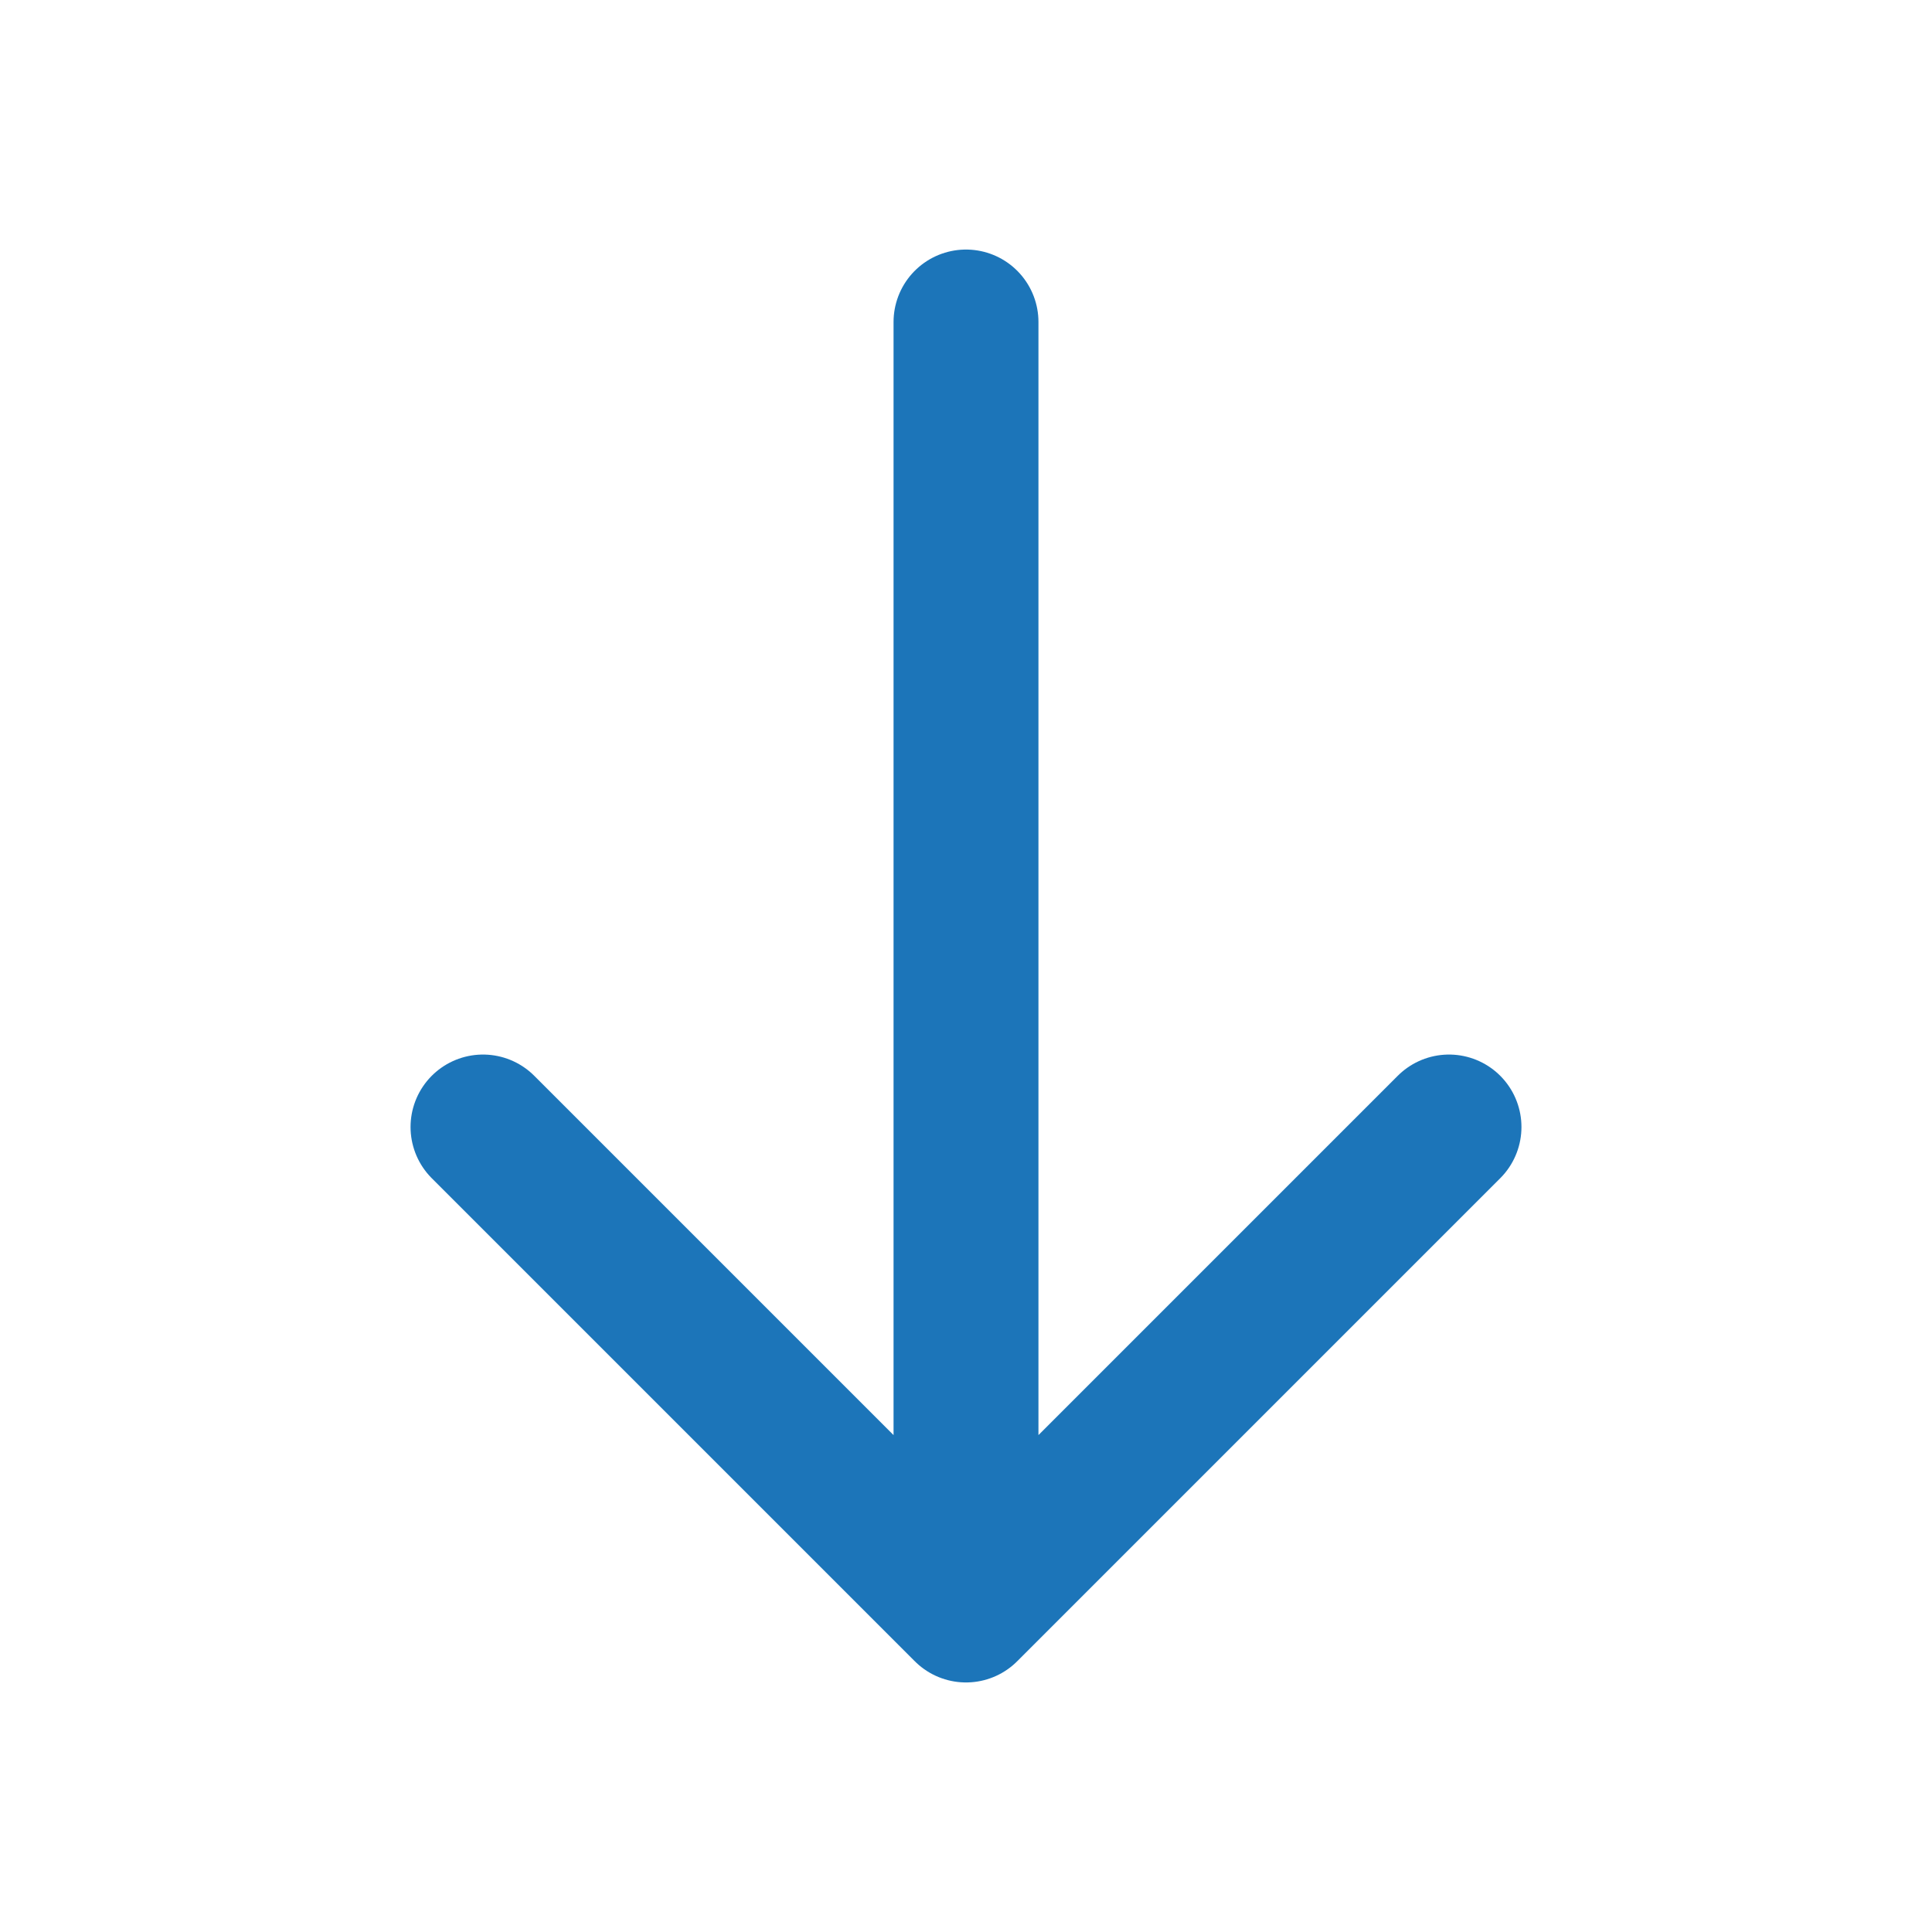
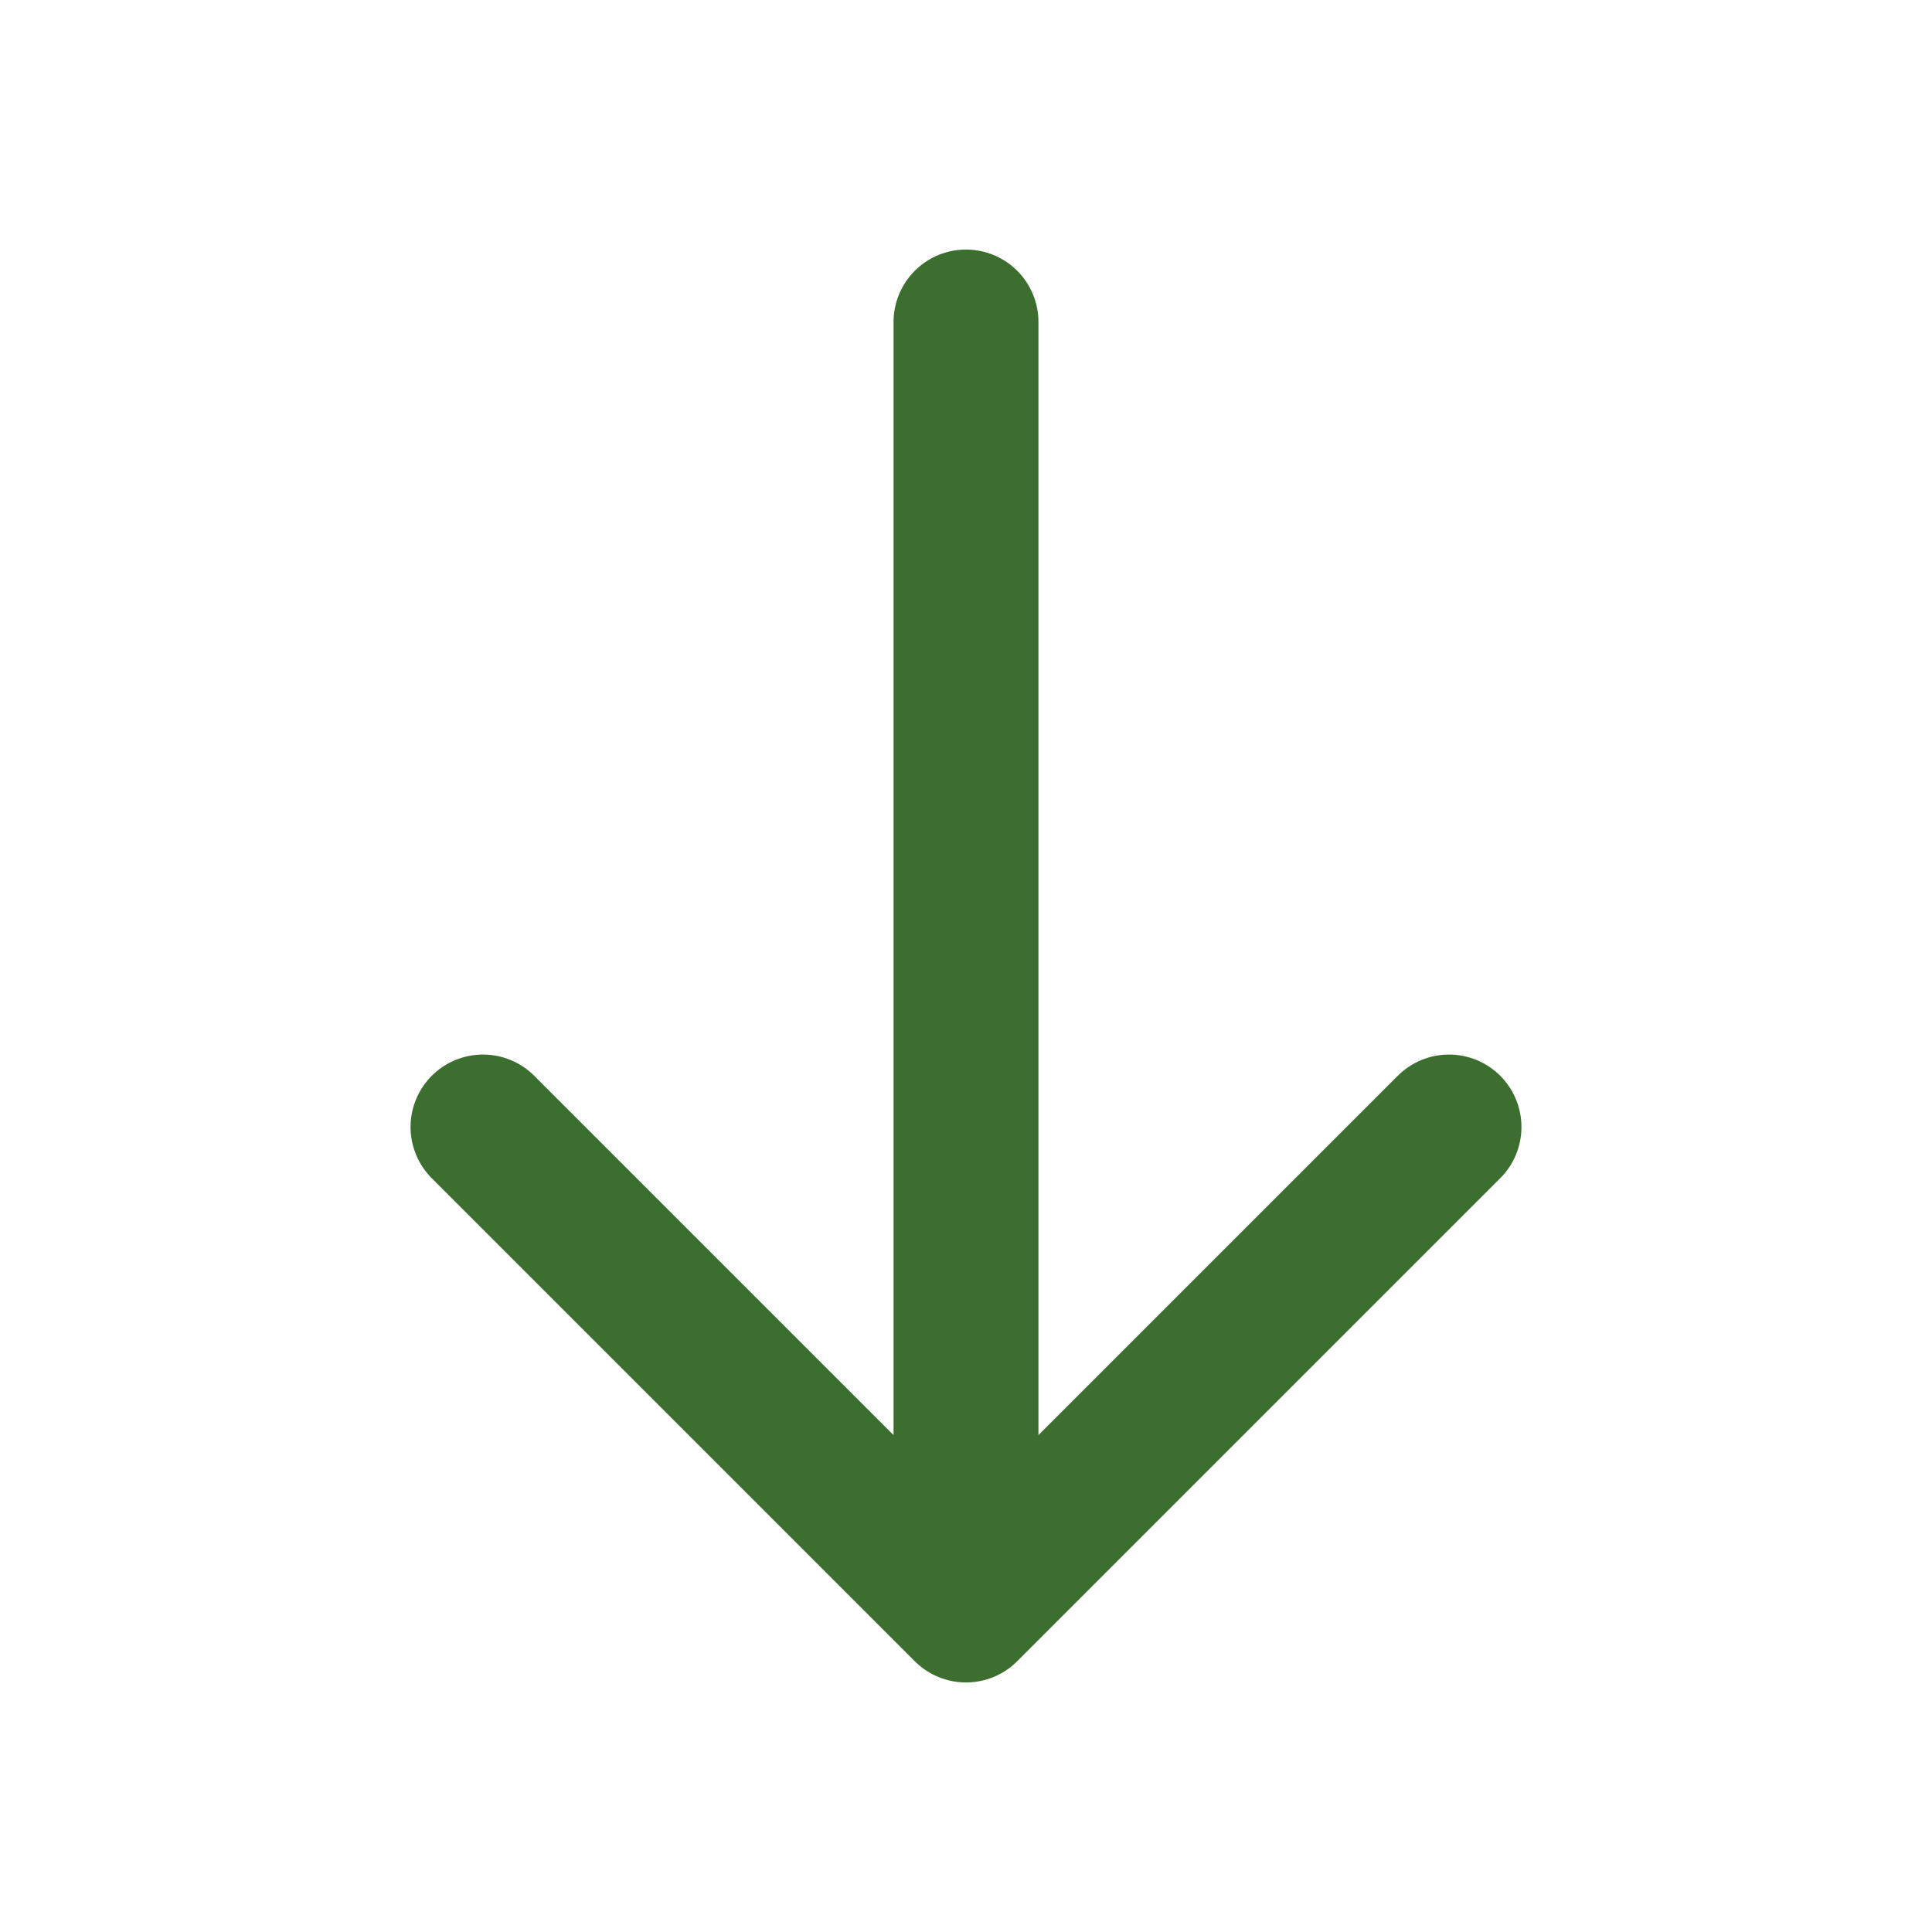
<svg xmlns="http://www.w3.org/2000/svg" width="24" height="24" viewBox="0 0 24 24" fill="none">
-   <path d="M12 4V20M12 20L18 14M12 20L6 14" stroke="#1c75b9" stroke-width="1.8" stroke-linecap="round" stroke-linejoin="round" />
+   <path d="M12 4V20M12 20L18 14M12 20L6 14" stroke="#3C6F2F" stroke-width="1.8" stroke-linecap="round" stroke-linejoin="round" />
</svg>
